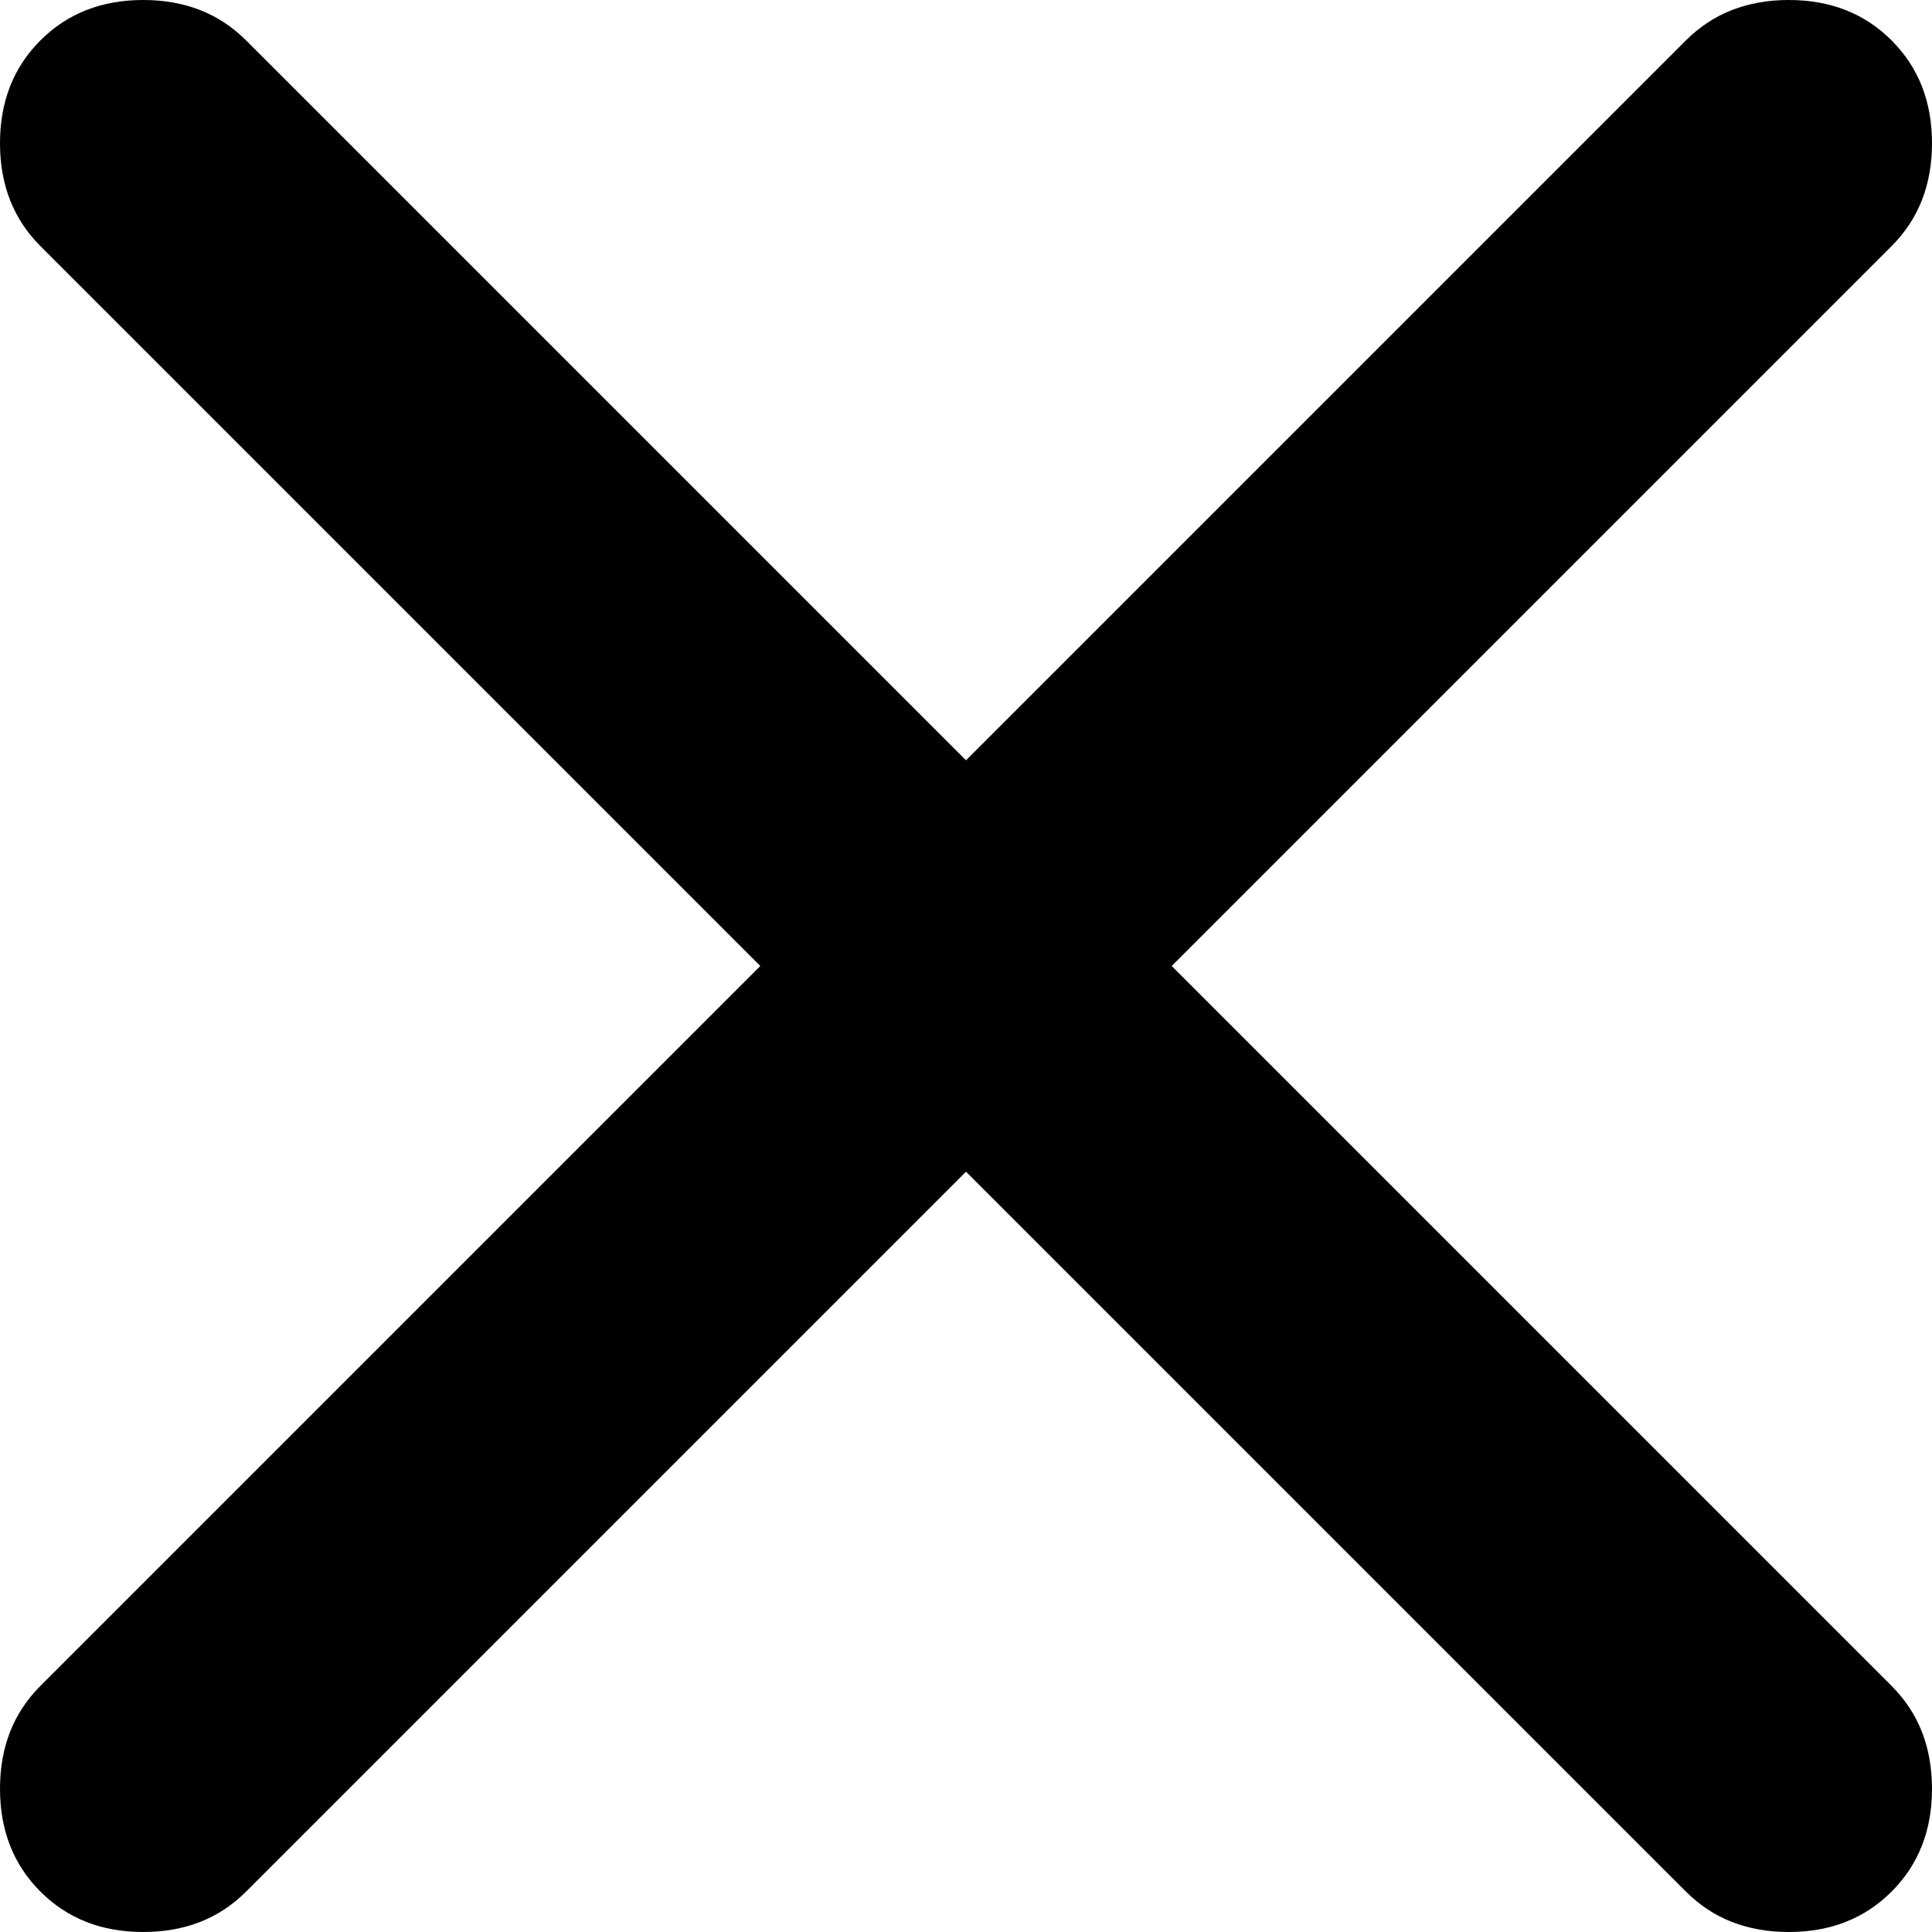
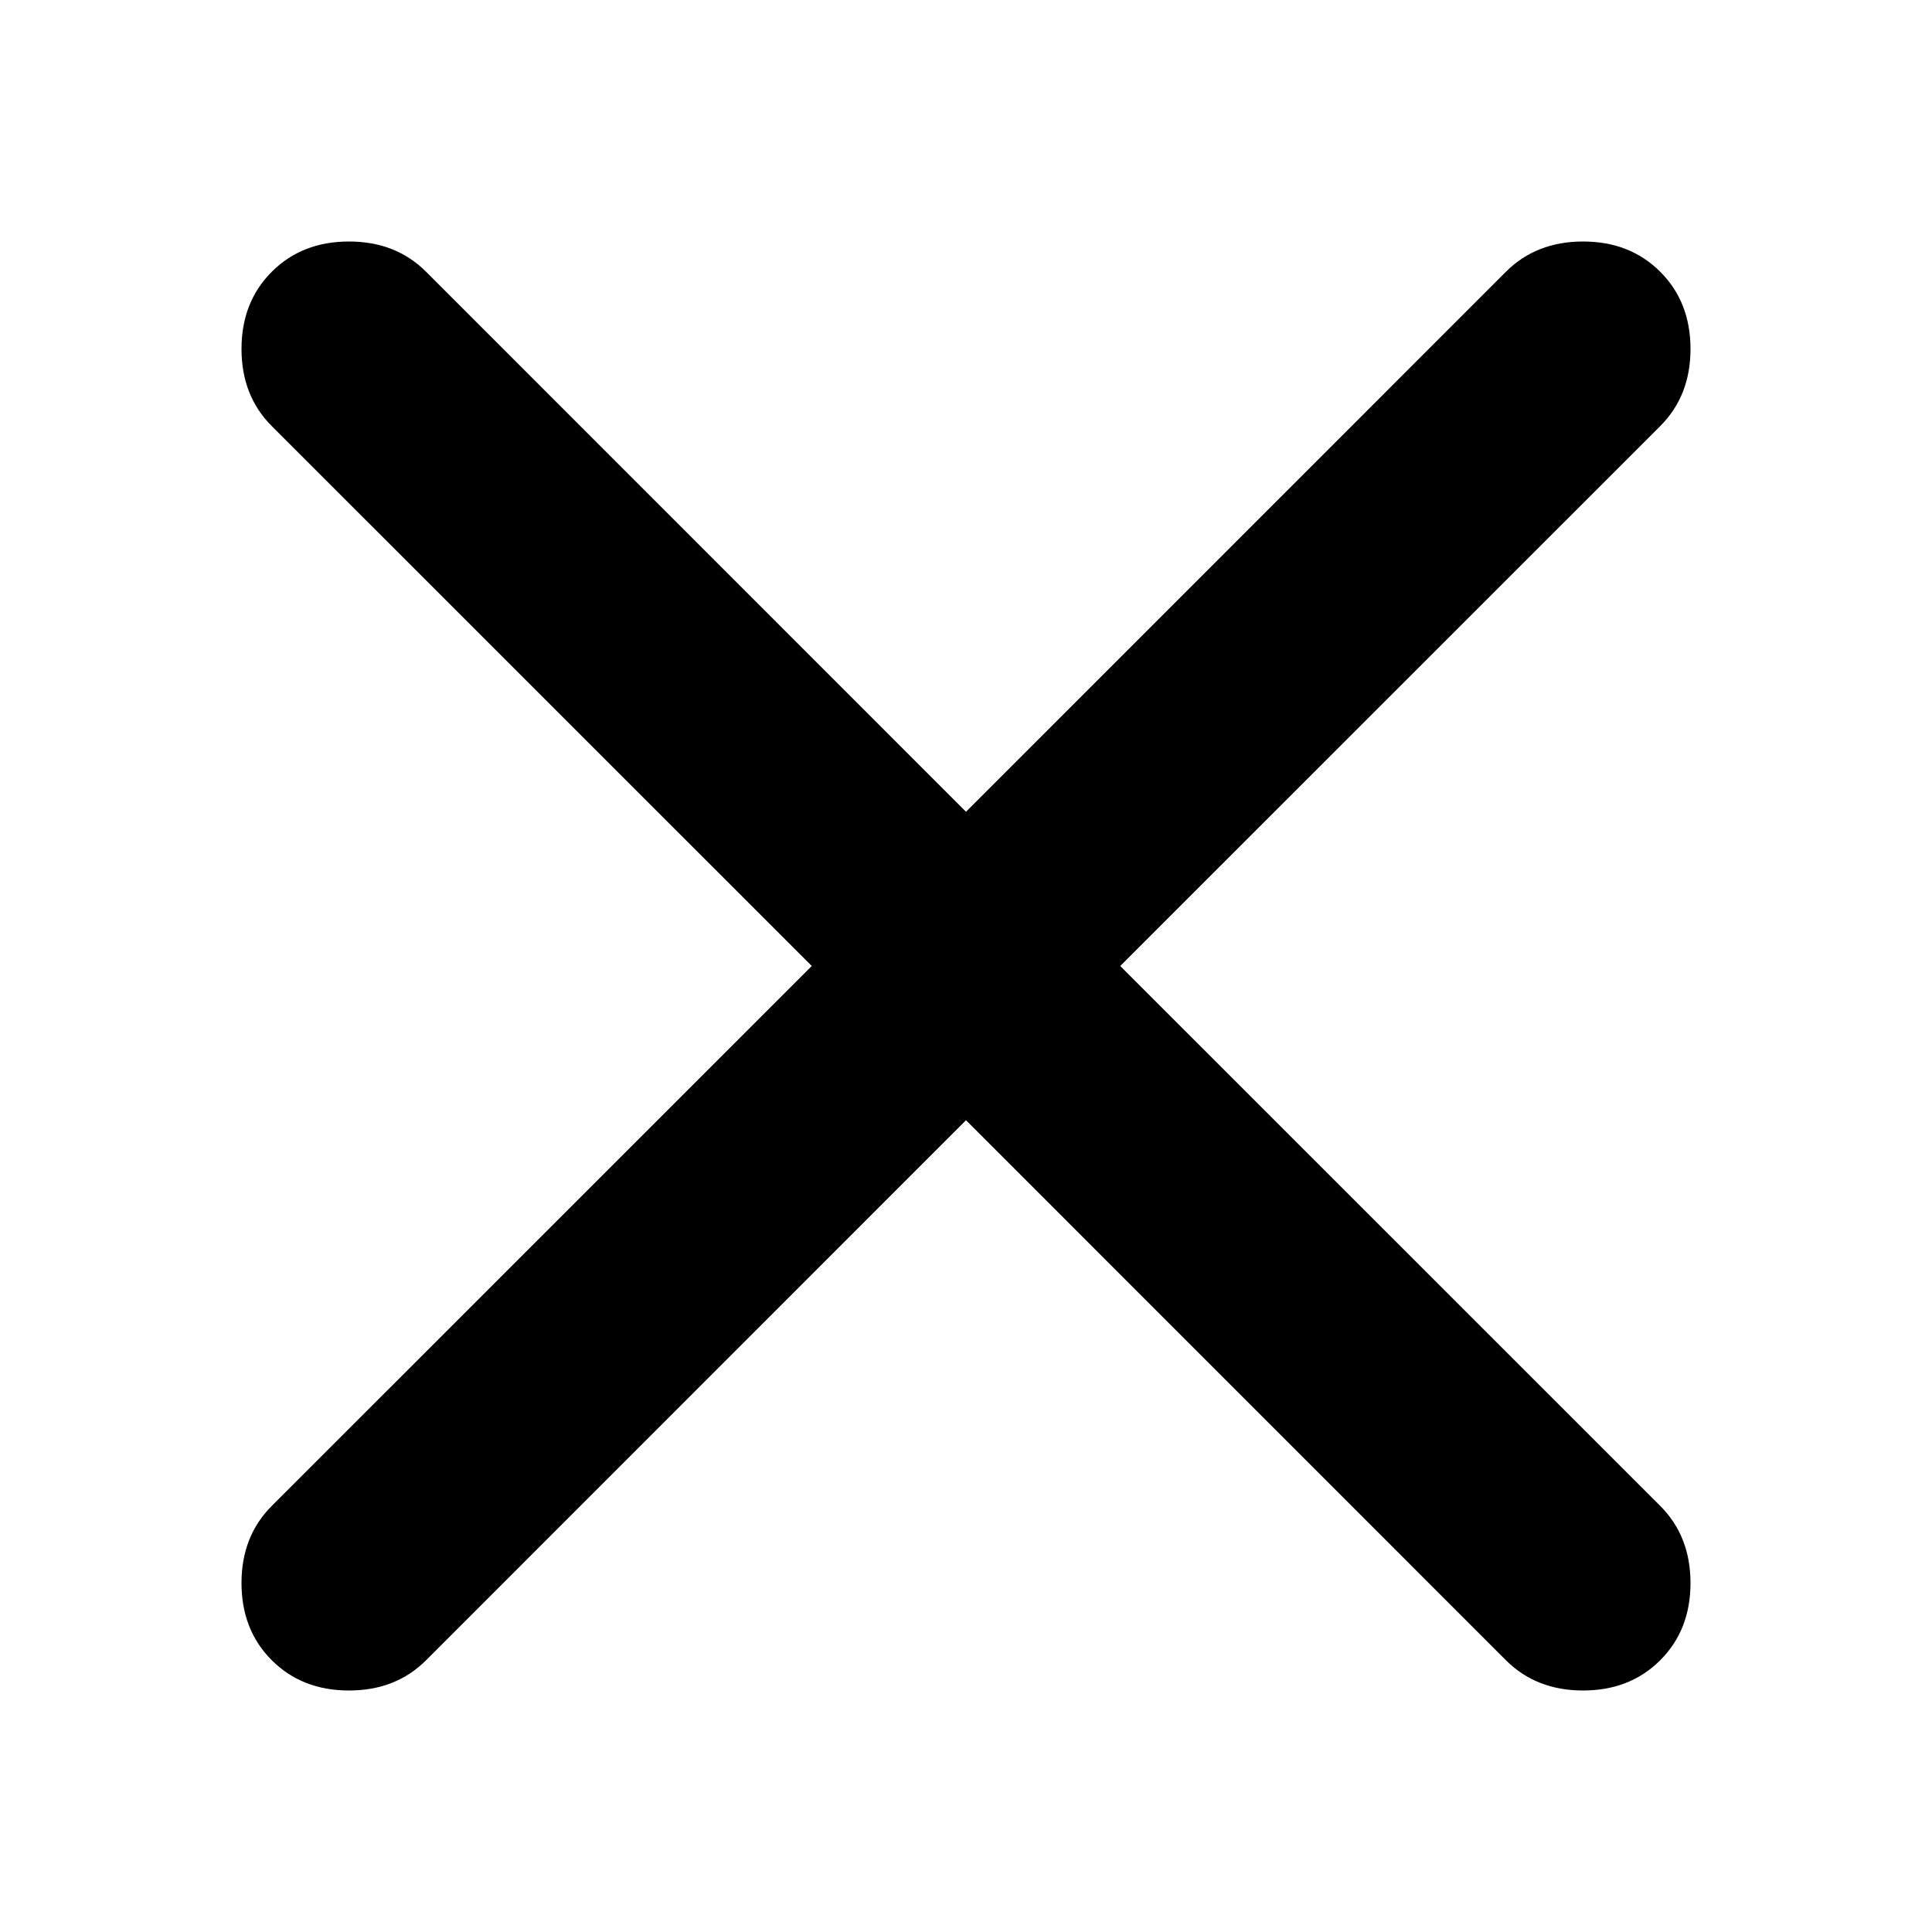
<svg xmlns="http://www.w3.org/2000/svg" width="24" height="24" viewBox="0 0 24 24" fill="none">
-   <path d="M12 14.555L3.057 23.498C2.722 23.833 2.297 24 1.779 24C1.262 24 0.837 23.833 0.502 23.498C0.167 23.163 0 22.738 0 22.221C0 21.703 0.167 21.278 0.502 20.943L9.445 12L0.502 3.057C0.167 2.722 0 2.297 0 1.779C0 1.262 0.167 0.837 0.502 0.502C0.837 0.167 1.262 0 1.779 0C2.297 0 2.722 0.167 3.057 0.502L12 9.445L20.943 0.502C21.278 0.167 21.703 0 22.221 0C22.738 0 23.163 0.167 23.498 0.502C23.833 0.837 24 1.262 24 1.779C24 2.297 23.833 2.722 23.498 3.057L14.555 12L23.498 20.943C23.833 21.278 24 21.703 24 22.221C24 22.738 23.833 23.163 23.498 23.498C23.163 23.833 22.738 24 22.221 24C21.703 24 21.278 23.833 20.943 23.498L12 14.555Z" fill="black" />
+   <path d="M12 13.916L5.293 20.624C5.042 20.875 4.722 21 4.335 21C3.947 21 3.627 20.875 3.376 20.624C3.125 20.373 3 20.053 3 19.665C3 19.278 3.125 18.958 3.376 18.707L10.084 12L3.376 5.293C3.125 5.042 3 4.722 3 4.335C3 3.947 3.125 3.627 3.376 3.376C3.627 3.125 3.947 3 4.335 3C4.722 3 5.042 3.125 5.293 3.376L12 10.084L18.707 3.376C18.958 3.125 19.278 3 19.665 3C20.053 3 20.373 3.125 20.624 3.376C20.875 3.627 21 3.947 21 4.335C21 4.722 20.875 5.042 20.624 5.293L13.916 12L20.624 18.707C20.875 18.958 21 19.278 21 19.665C21 20.053 20.875 20.373 20.624 20.624C20.373 20.875 20.053 21 19.665 21C19.278 21 18.958 20.875 18.707 20.624L12 13.916Z" fill="black" />
</svg>
